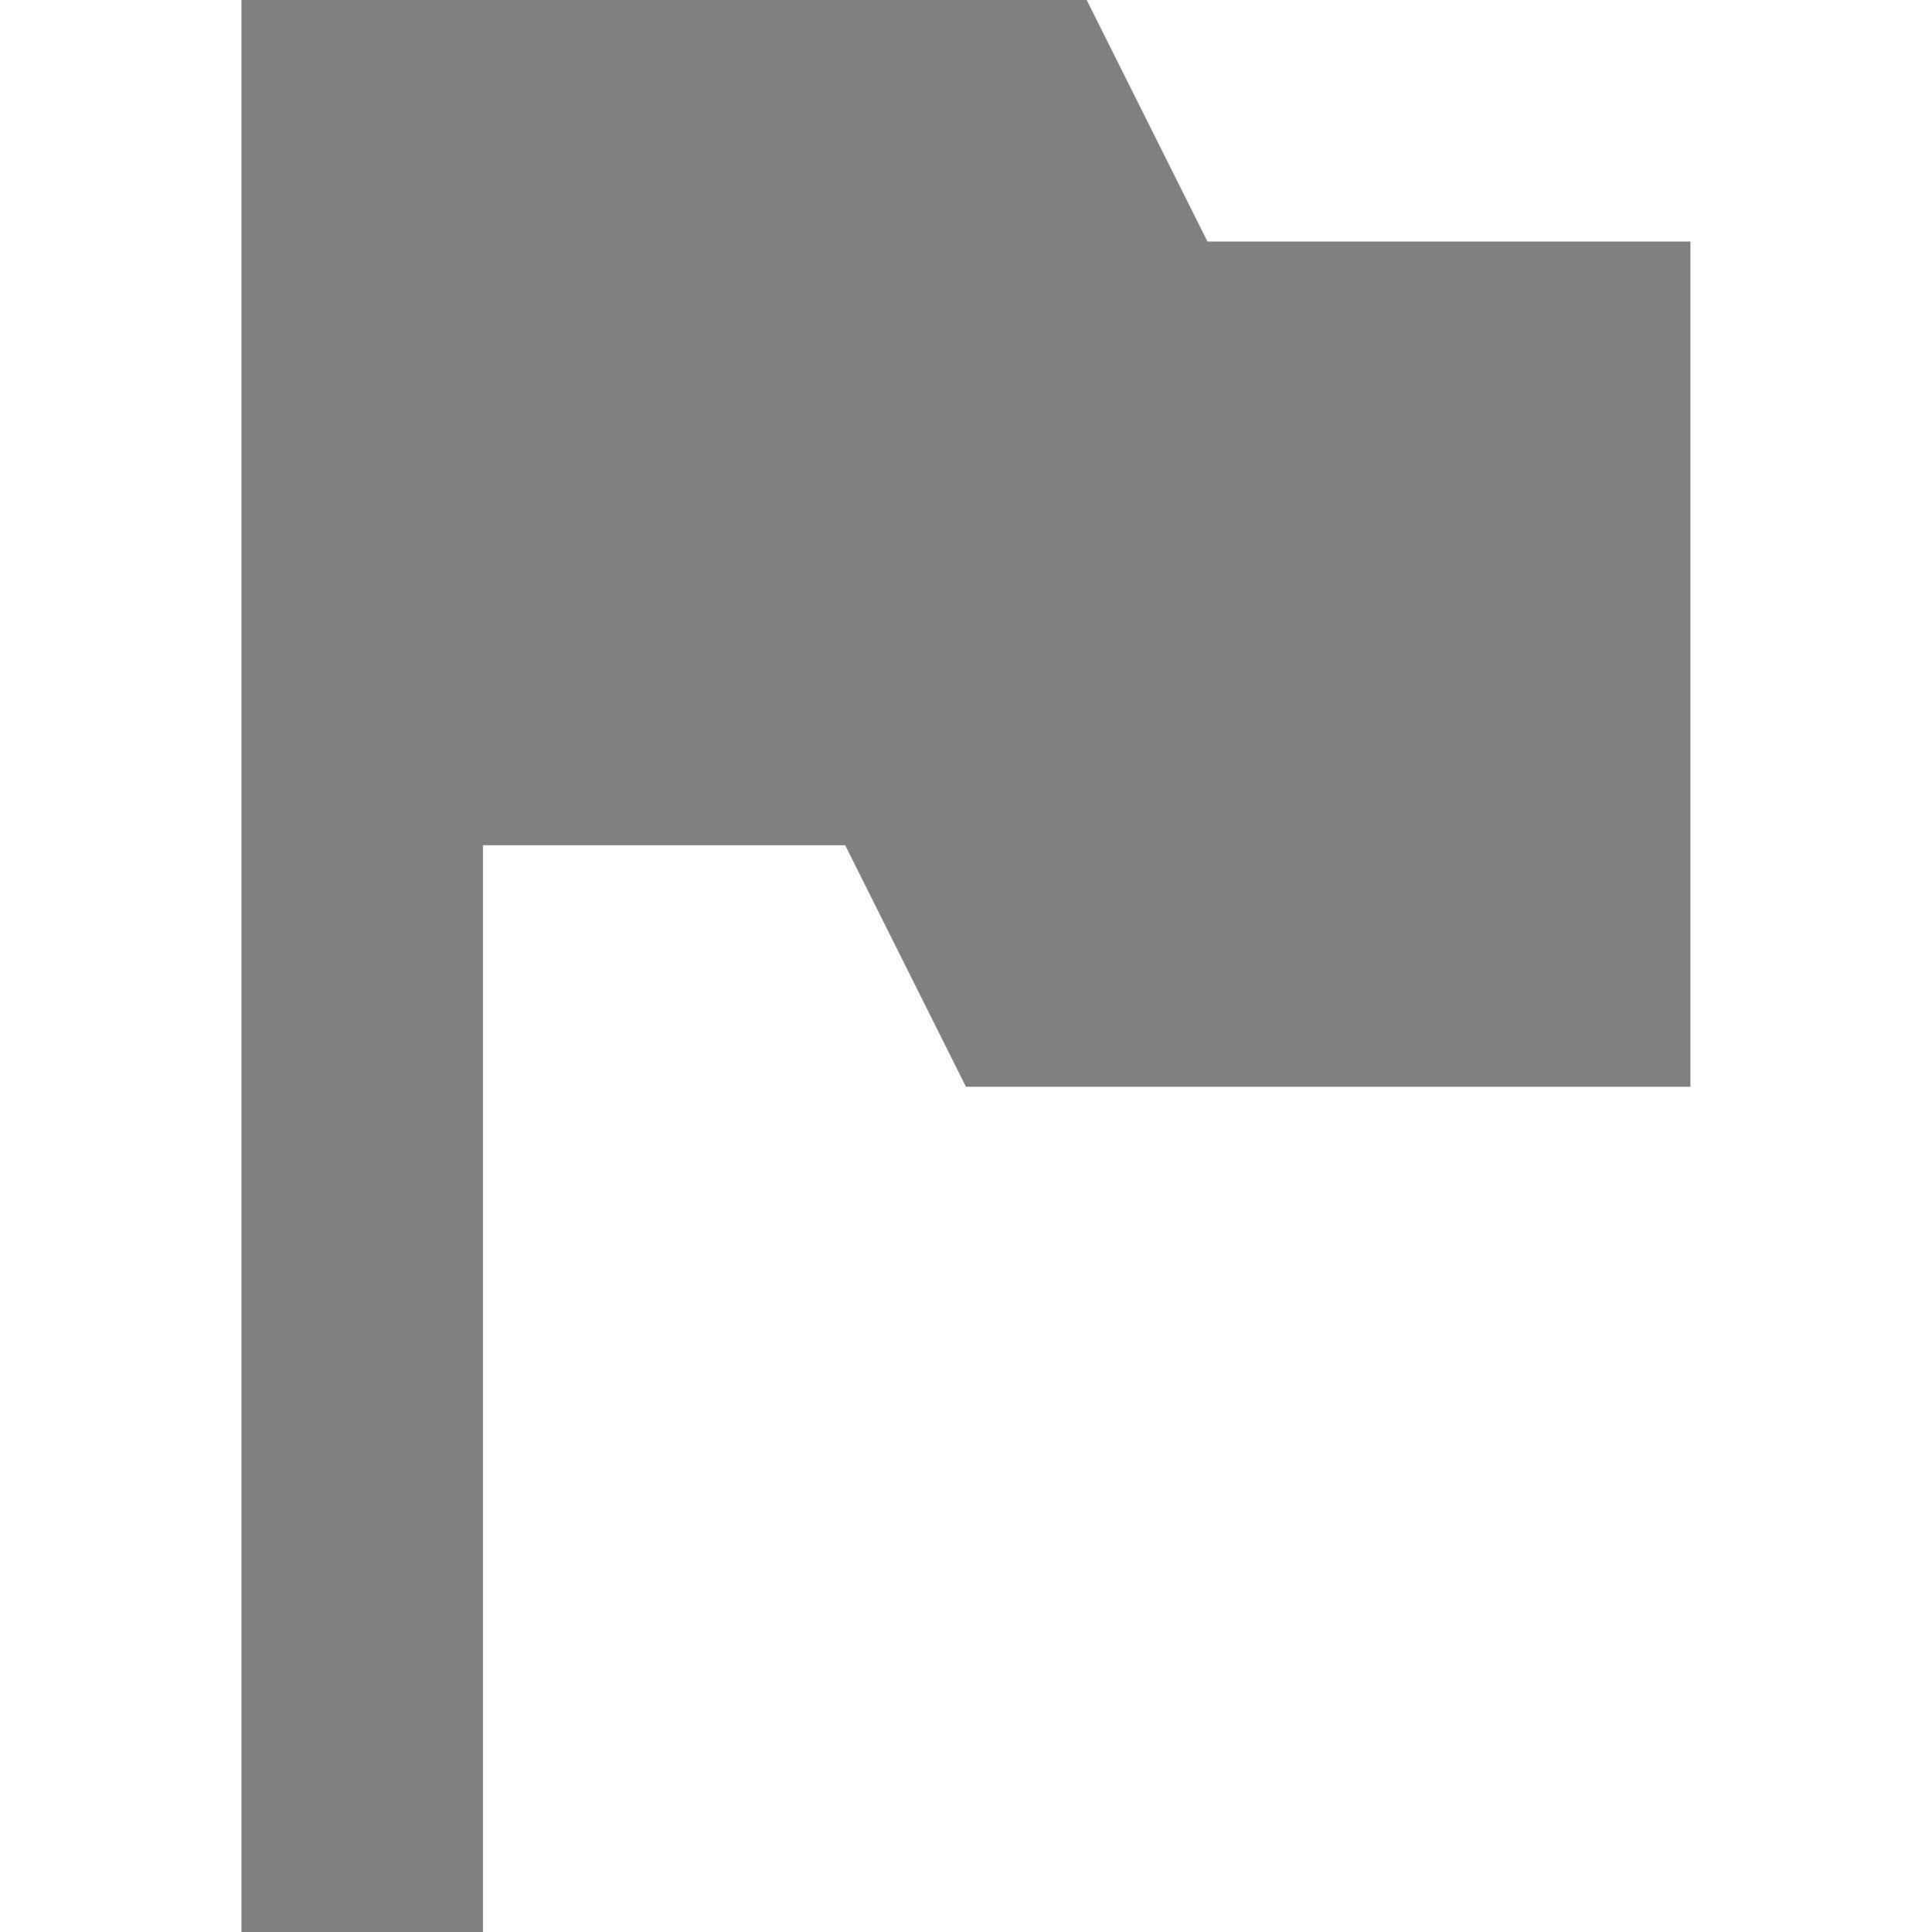
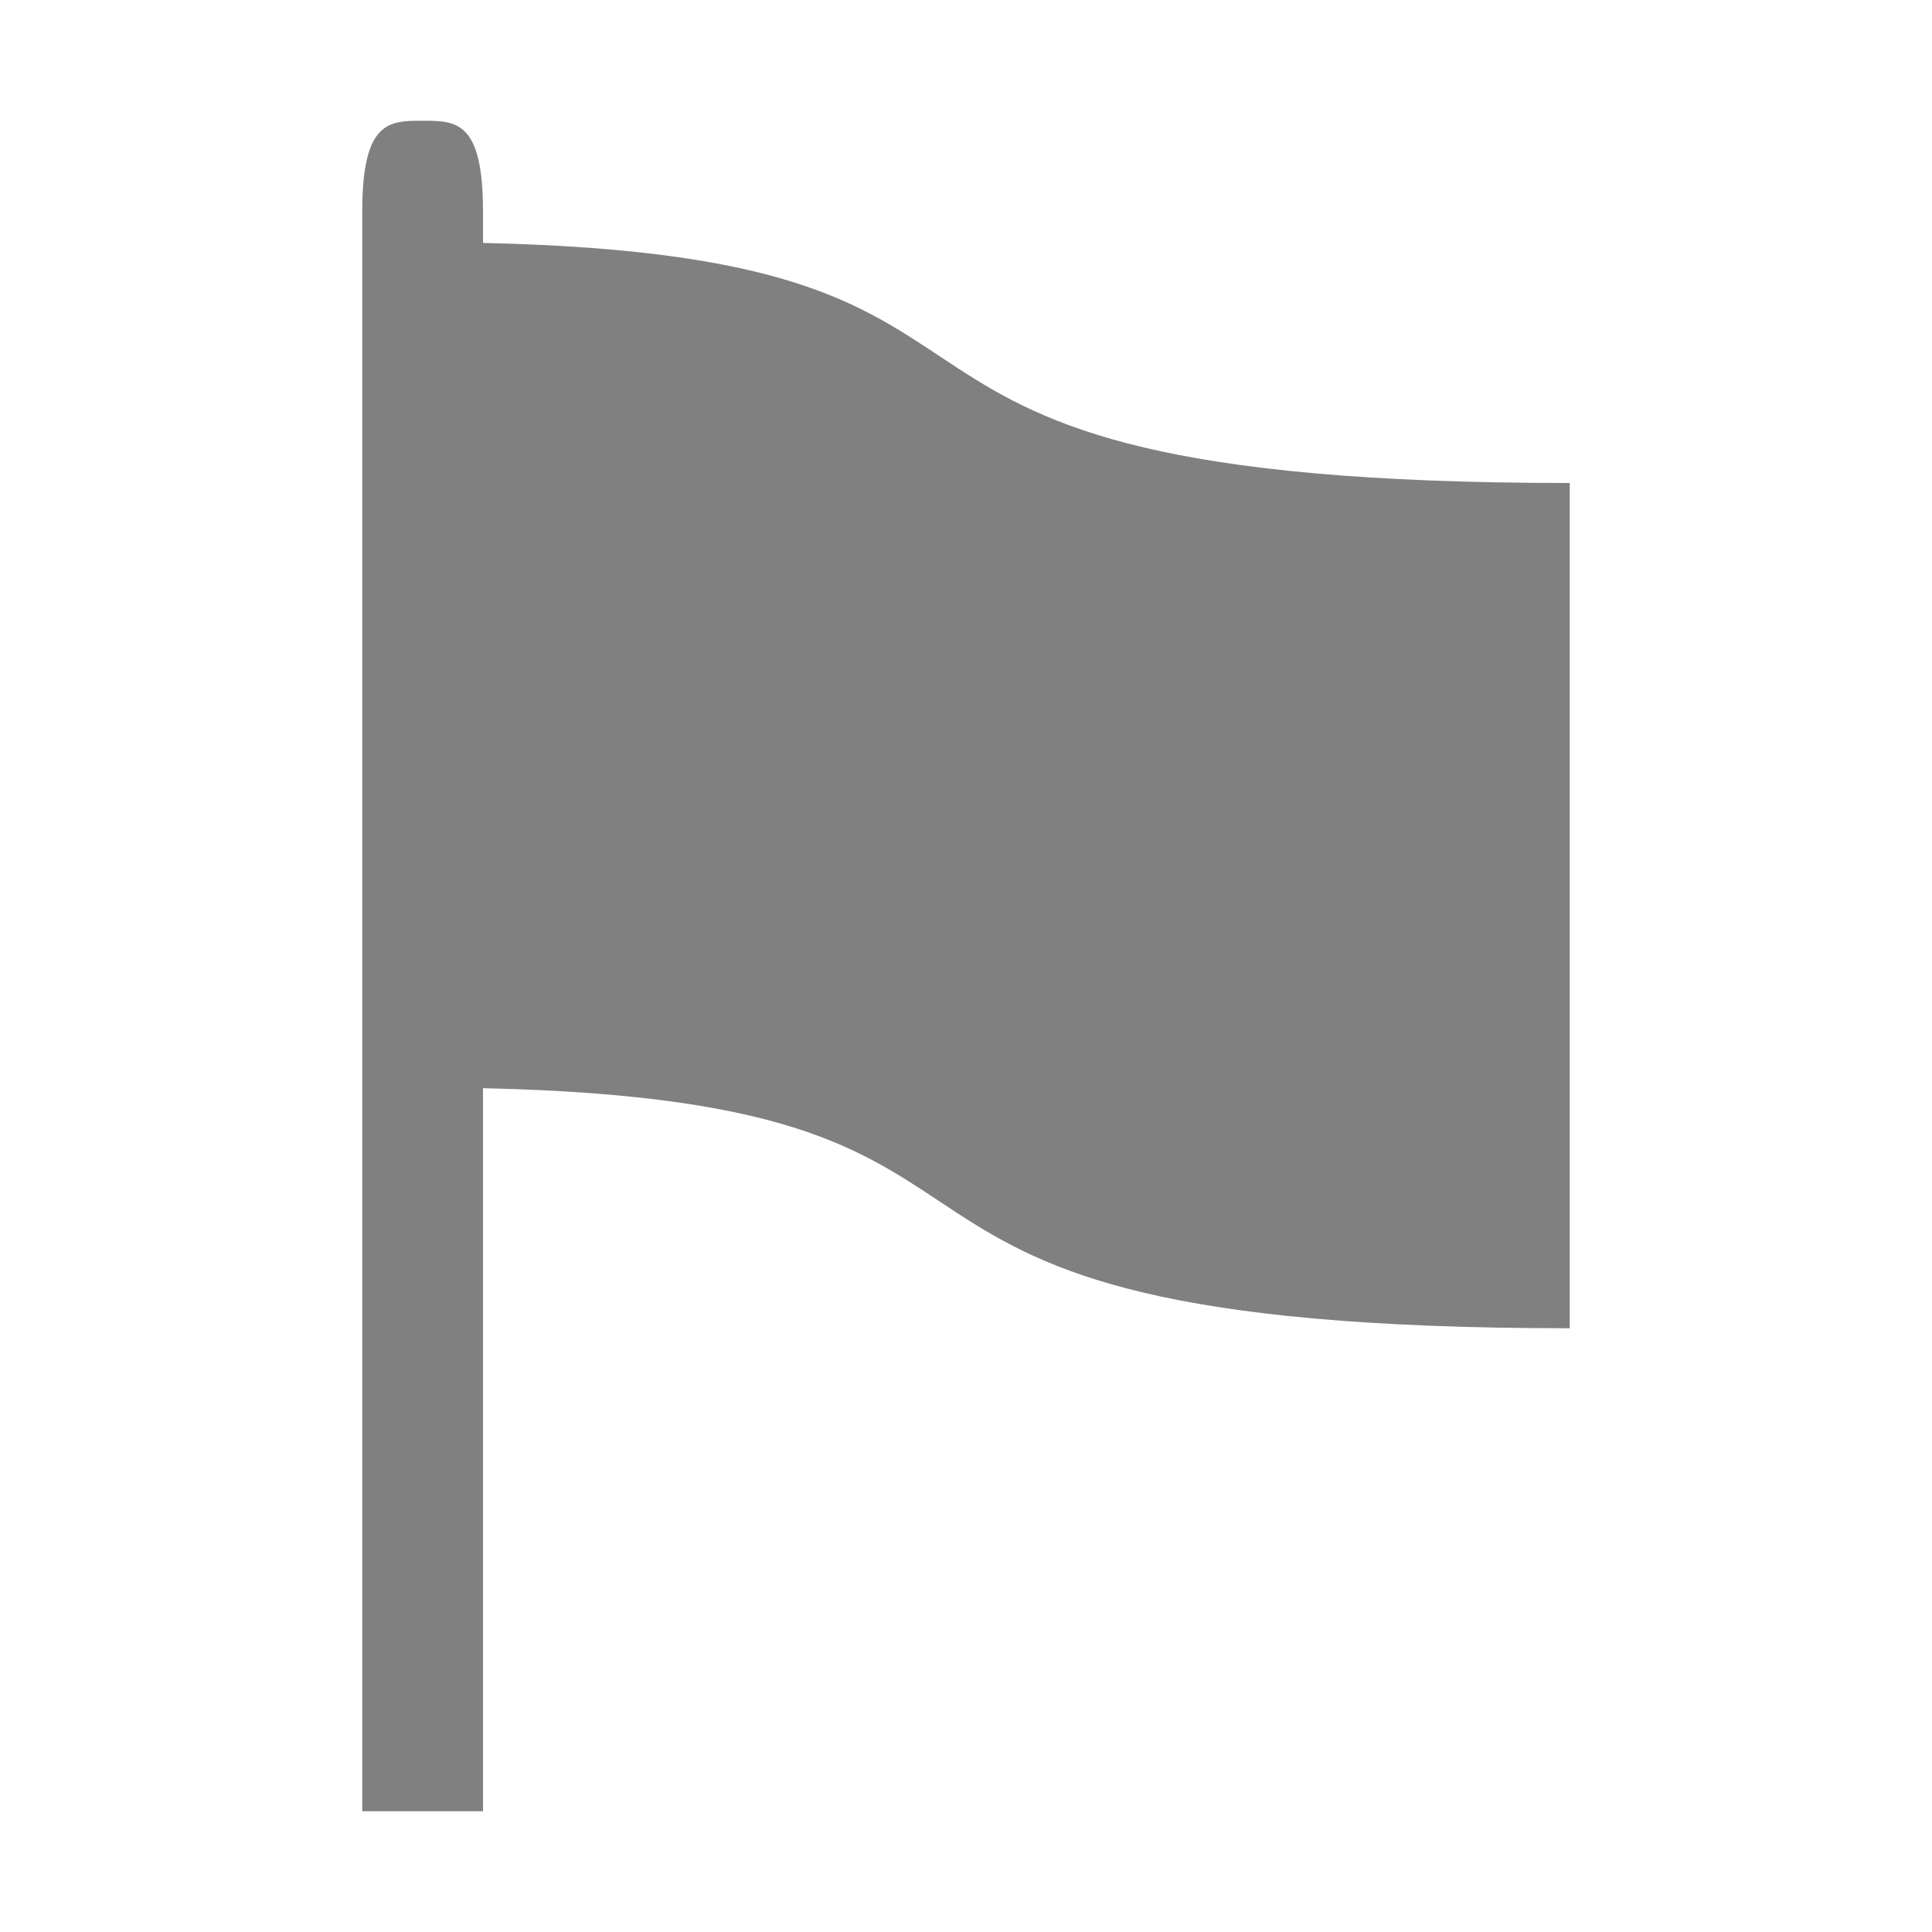
- <svg xmlns="http://www.w3.org/2000/svg" xmlns:ns1="http://www.openswatchbook.org/uri/2009/osb" height="16" id="svg7384" style="enable-background:new" version="1.1" width="16">
-   <defs id="defs7386">
-     <linearGradient id="linearGradient6882" ns1:paint="solid">
-       <stop id="stop6884" offset="0" style="stop-color:#555555;stop-opacity:1;" />
-     </linearGradient>
-     <linearGradient id="linearGradient5606" ns1:paint="solid">
-       <stop id="stop5608" offset="0" style="stop-color:#000000;stop-opacity:1;" />
-     </linearGradient>
-     <filter id="filter7554" style="color-interpolation-filters:sRGB">
-       <feBlend id="feBlend7556" in2="BackgroundImage" mode="darken" />
-     </filter>
-   </defs>
-   <g id="layer9" style="display:inline" transform="translate(-425.0004,55)" />
-   <g id="layer10" style="display:inline;filter:url(#filter7554)" transform="translate(-425.0004,55)" />
-   <g id="layer1" style="display:inline" transform="translate(-184.0002,-562)" />
-   <g id="layer14" style="display:inline" transform="translate(-425.0004,55)" />
-   <g id="layer15" style="display:inline" transform="translate(-425.0004,55)" />
-   <g id="g71291" style="display:inline" transform="translate(-425.0004,55)" />
-   <g id="layer2" style="display:inline" transform="translate(-184.0002,-412)" />
-   <g id="layer3" transform="translate(-184.0002,-672)" />
-   <g id="layer12" style="display:inline;fill:#808080;fill-opacity:1" transform="translate(-425.0004,55)">
-     <g id="g6255" transform="translate(197.0006,-1051)" style="fill:#808080;fill-opacity:1" />
-     <path d="m 427,-55 v 7 9 h 2 v -9 h 3 l 1,2 h 6 v -7 h -4 l -1,-2 h -5 z" id="rect11069" style="opacity:1;fill:#808080;fill-opacity:1;stroke:none;stroke-width:4;stroke-miterlimit:4;stroke-dasharray:none;stroke-opacity:1" />
-   </g>
+ <svg xmlns="http://www.w3.org/2000/svg" height="16" width="16">
+   <path d="M3.5 1c-.277 0-.5 0-.5.75V15h1V9.012C9.27 9.127 6.215 11 13 11V4C6.215 4 9.27 2.127 4 2.012V1.75C4 1 3.777 1 3.5 1z" fill="gray" fill-rule="evenodd" />
</svg>
